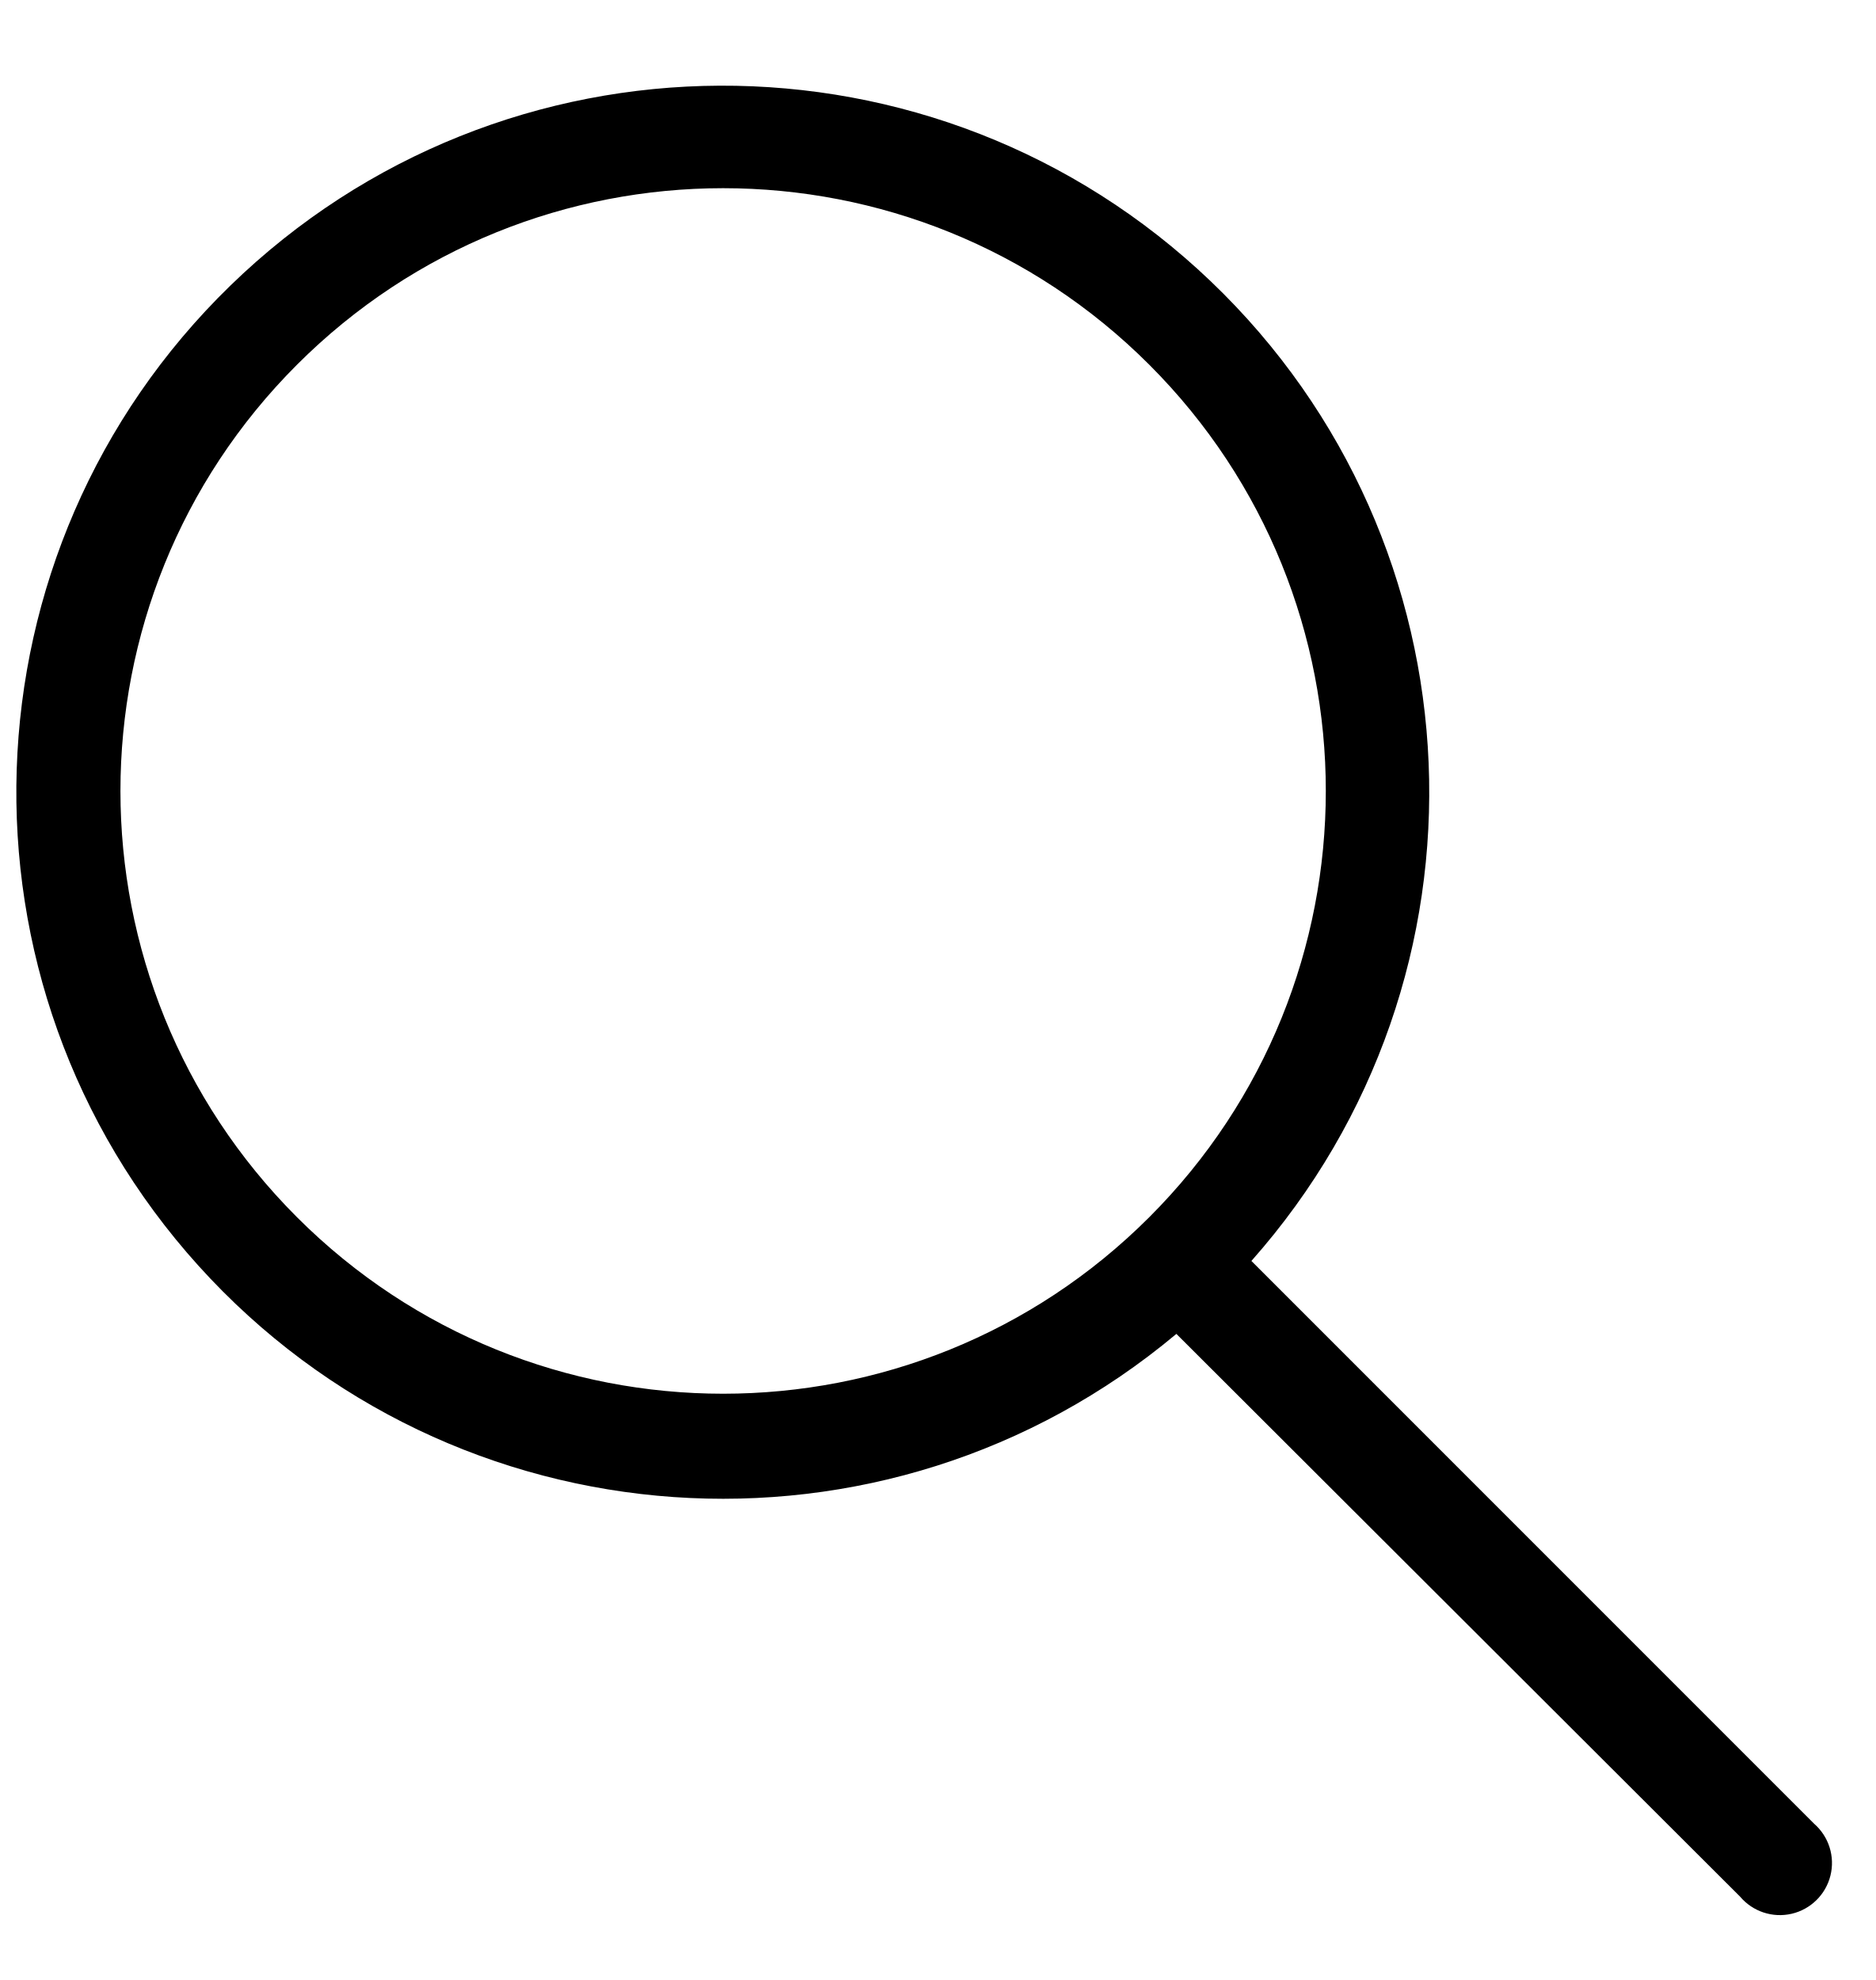
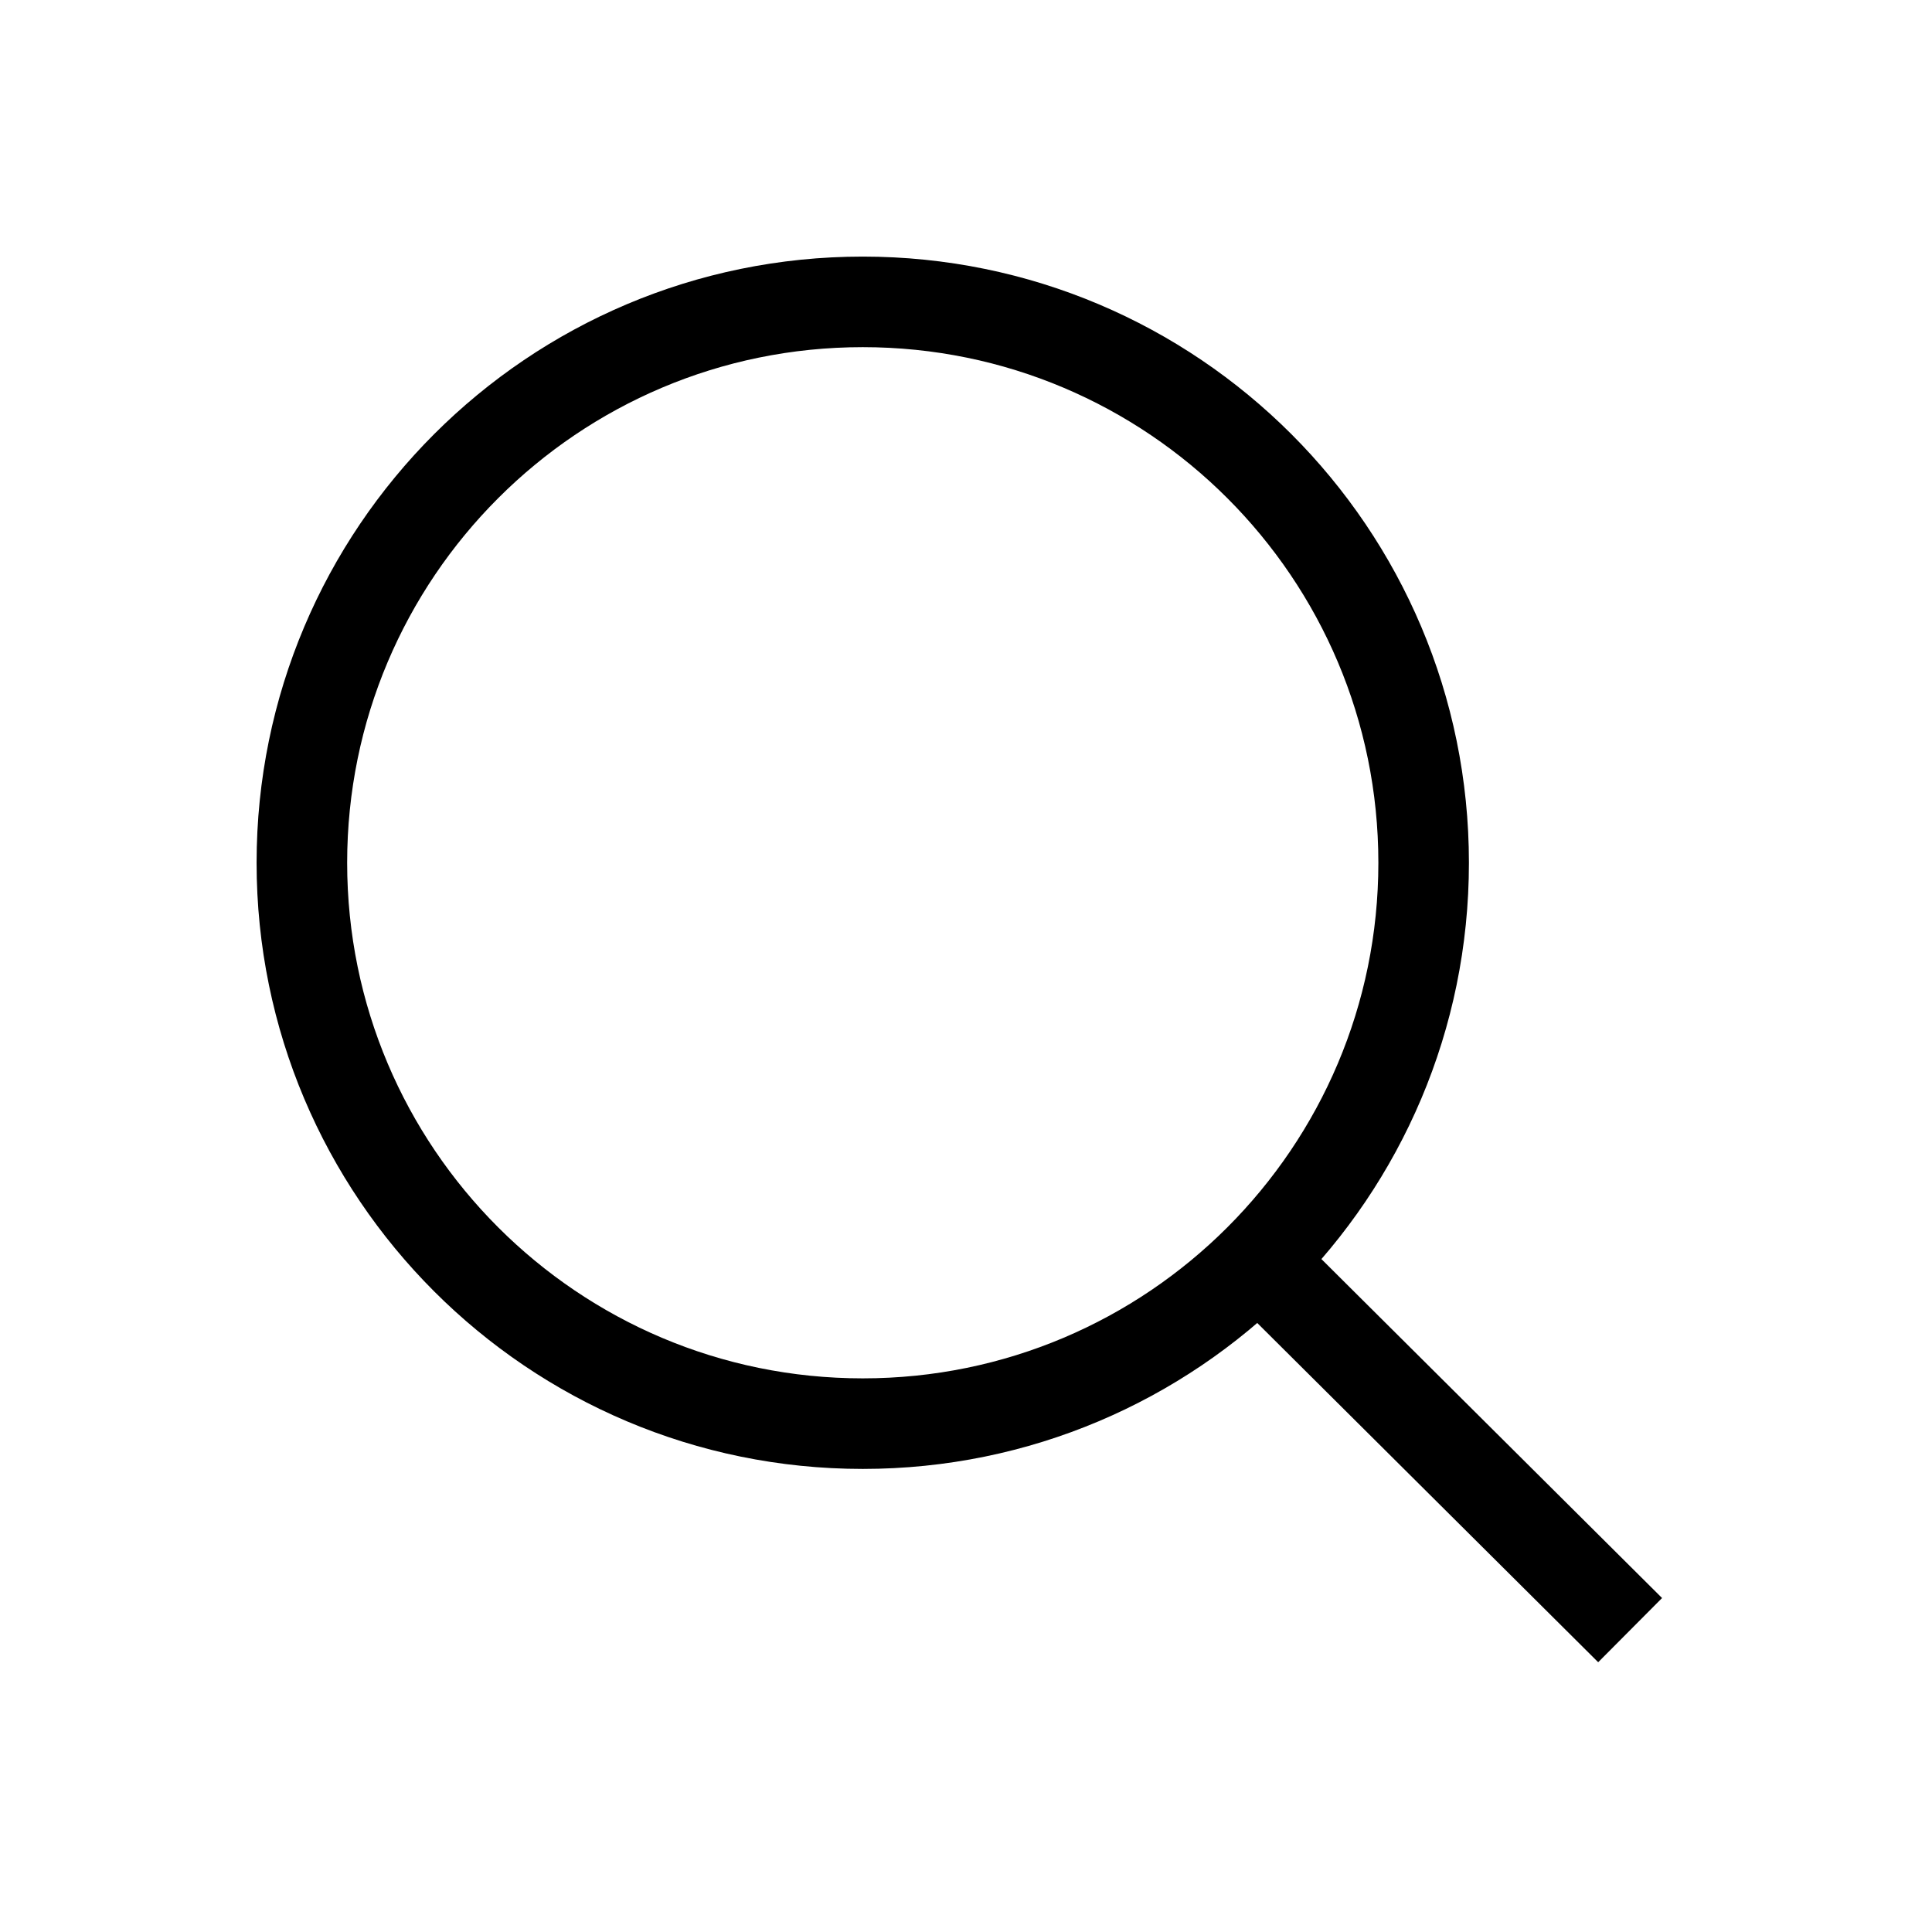
- <svg fill="none" class="icon icon-search" viewBox="0 0 18 19">
-   <path fill="currentColor" fill-rule="evenodd" d="M11.03 11.68A5.784 5.784 0 1 1 2.85 3.5a5.784 5.784 0 0 1 8.18 8.18m.26 1.12a6.78 6.78 0 1 1 .72-.7l5.4 5.4a.5.5 0 1 1-.71.7z" clip-rule="evenodd" />
+ <svg xmlns="http://www.w3.org/2000/svg" fill="none" stroke="currentColor" stroke-width="3" stroke-linecap="butt" stroke-linejoin="miter" class="icon icon-search" viewBox="0 0 64 64">
+   <path d="M47.16 28.58A18.58 18.58 0 1 1 28.58 10a18.58 18.58 0 0 1 18.58 18.58ZM54 54 41.94 42" />
</svg>
